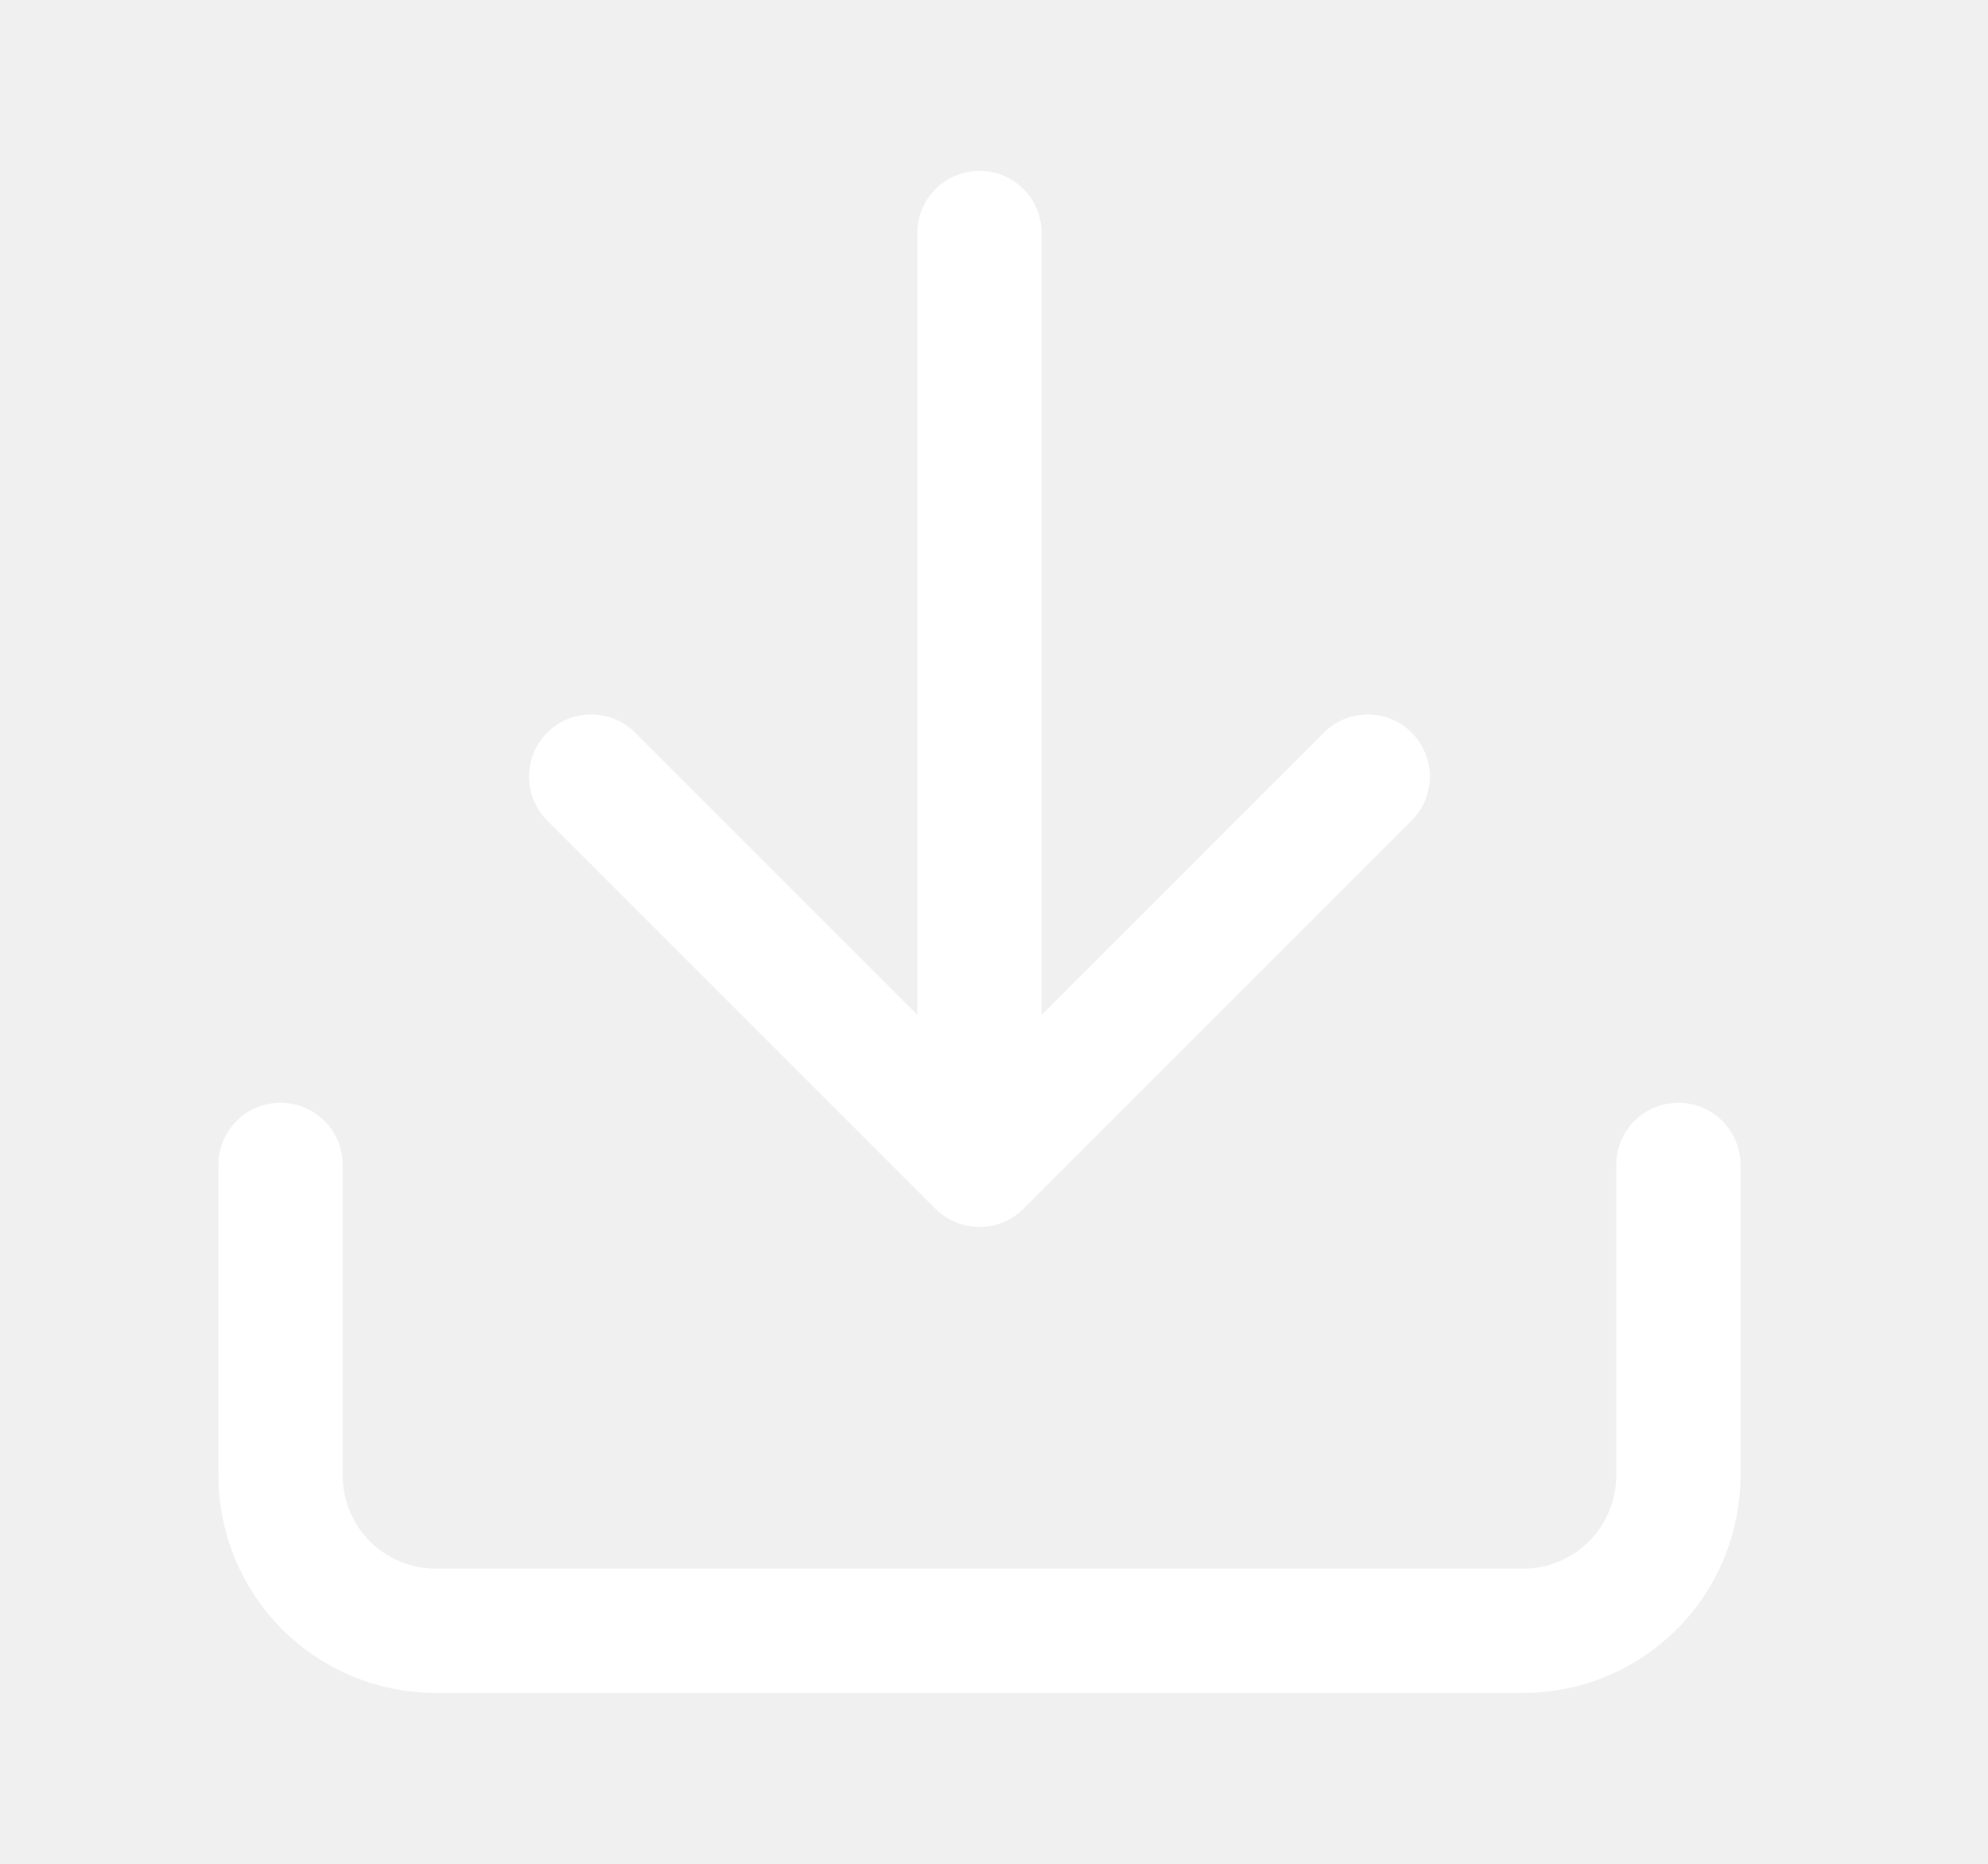
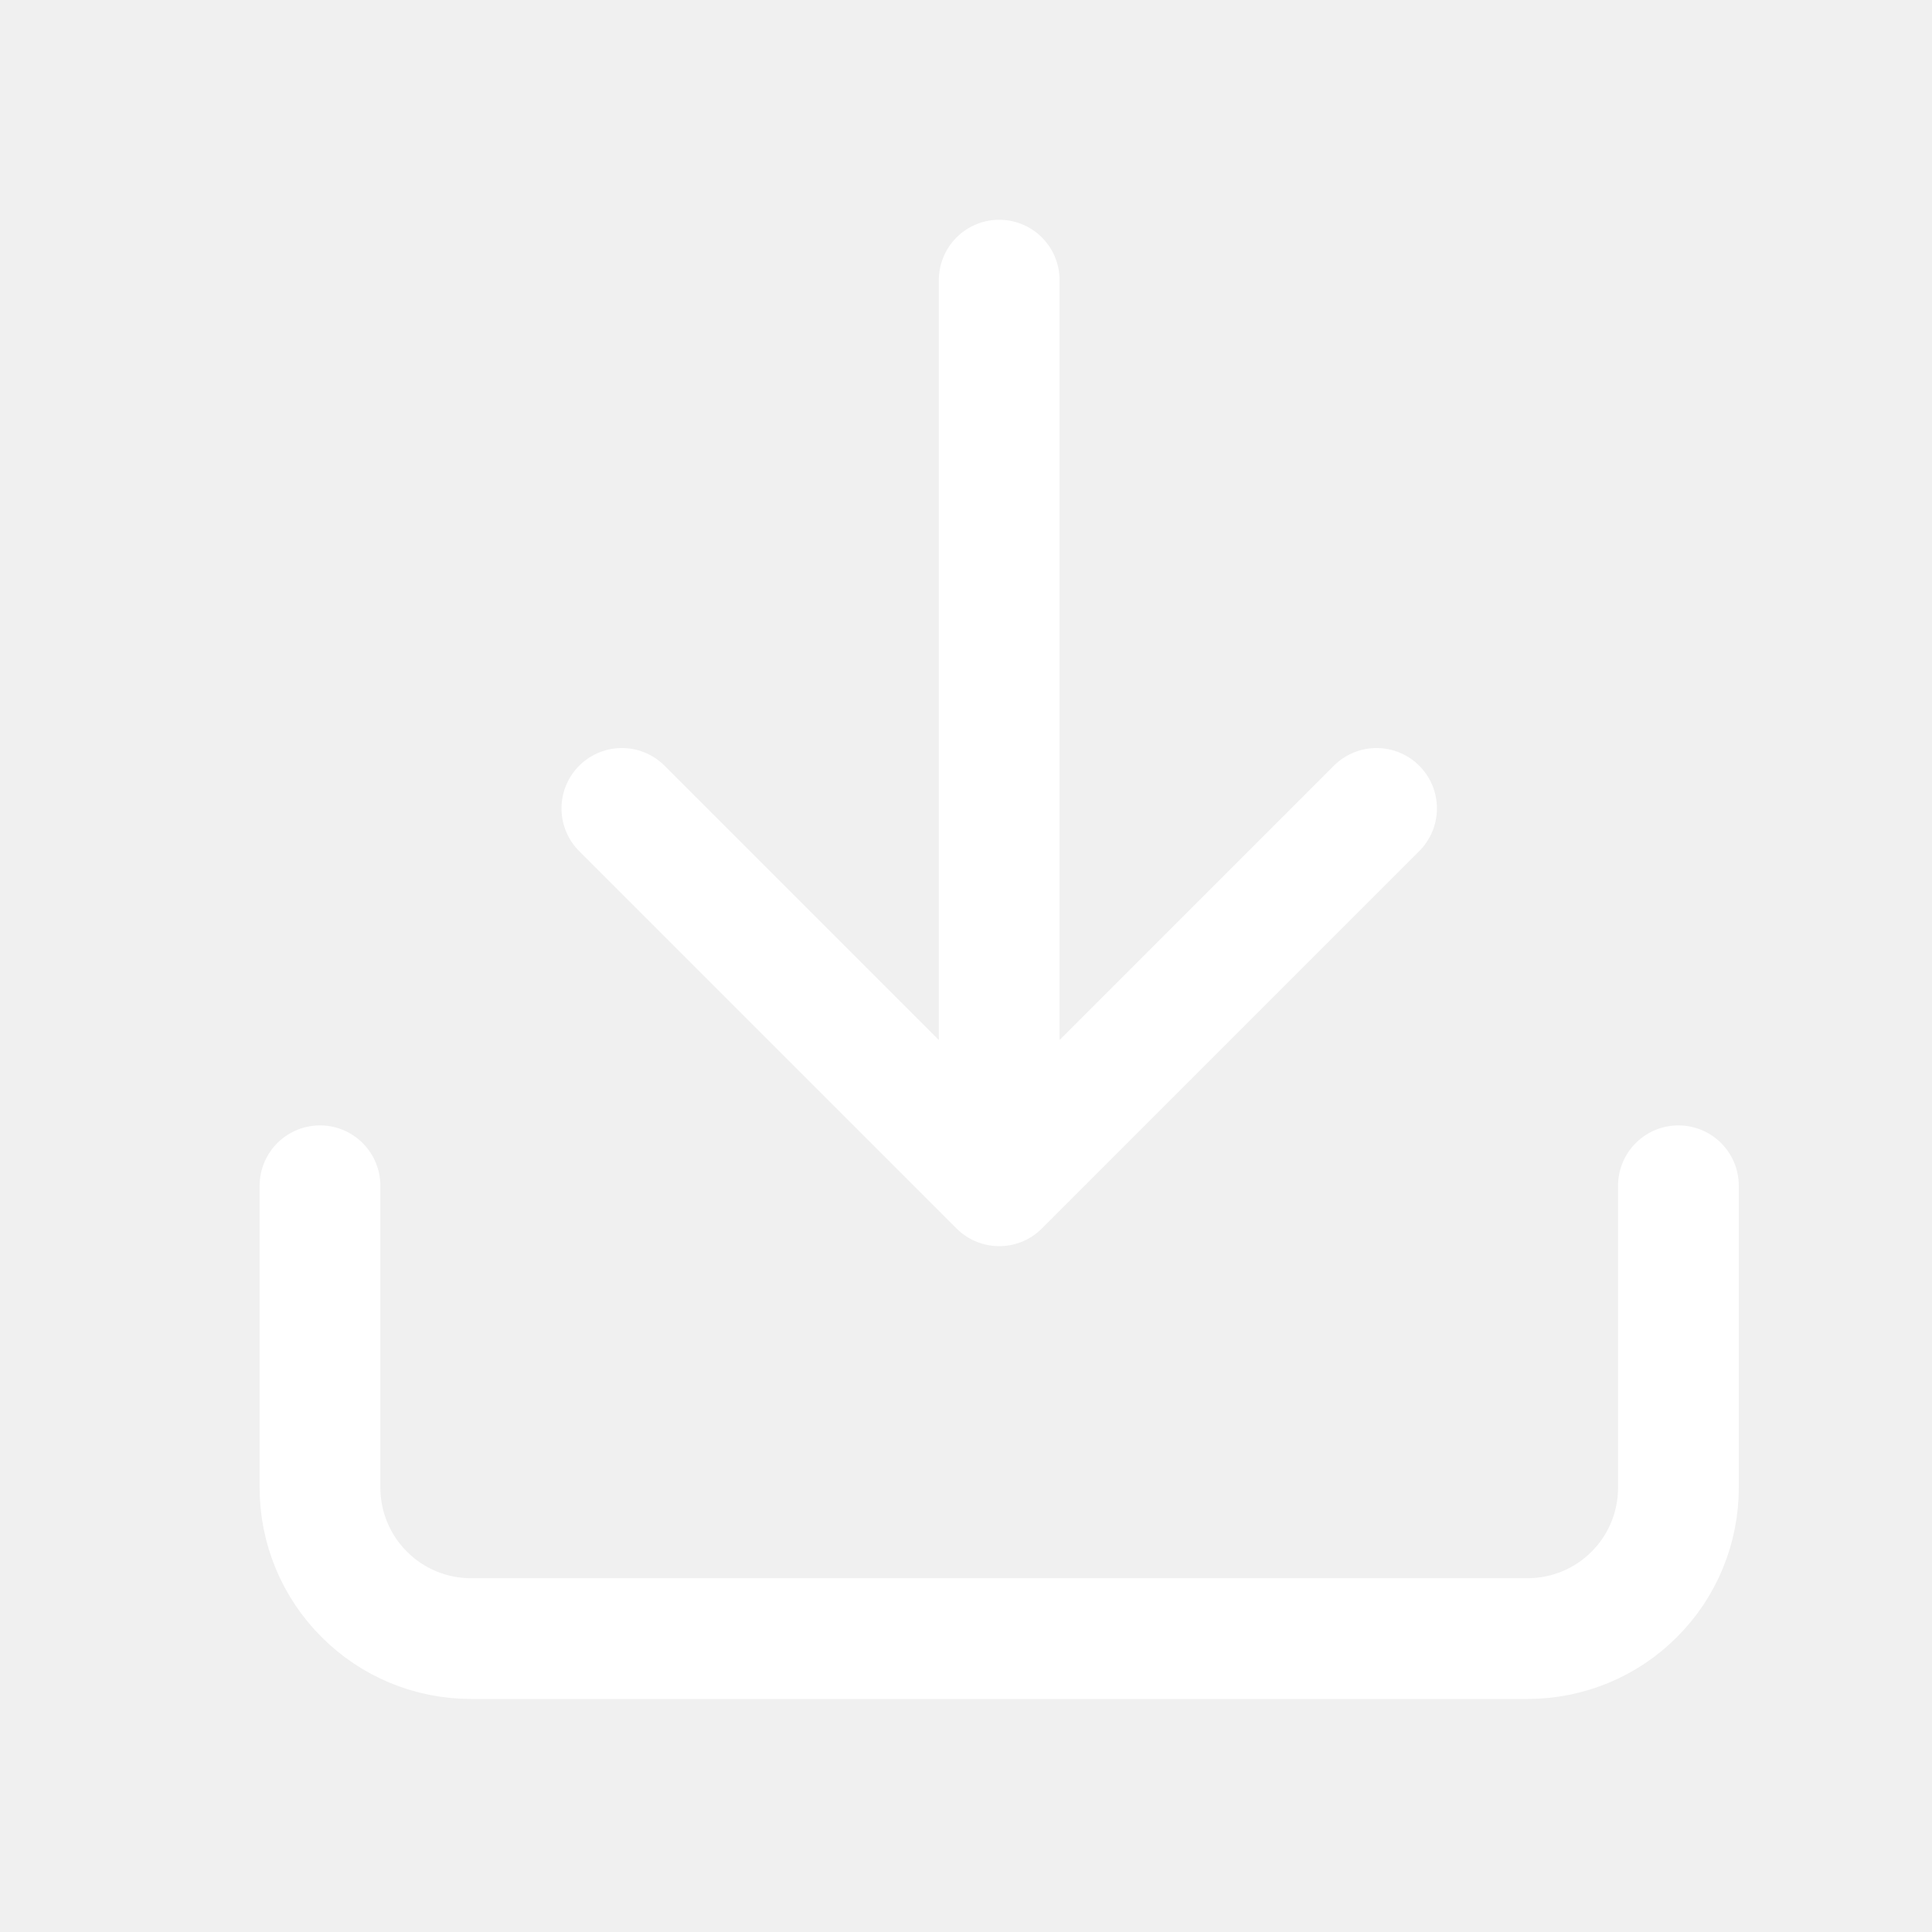
- <svg xmlns="http://www.w3.org/2000/svg" width="16" height="15" viewBox="0 0 16 15" fill="none">
-   <path d="M13.508 9.375V11.875C13.508 12.207 13.376 12.524 13.142 12.759C12.907 12.993 12.589 13.125 12.258 13.125H3.508C3.176 13.125 2.858 12.993 2.624 12.759C2.39 12.524 2.258 12.207 2.258 11.875V9.375M4.758 6.25L7.883 9.375M7.883 9.375L11.008 6.25M7.883 9.375V1.875" stroke="white" stroke-linecap="round" stroke-linejoin="round" />
+ <svg xmlns="http://www.w3.org/2000/svg" width="16" height="16" viewBox="0 0 16 16" fill="none">
+   <g id="download">
+     <path id="Icon" d="M13.9 9.82V12.32C13.9 12.652 13.769 12.97 13.534 13.204C13.3 13.439 12.982 13.57 12.65 13.57H3.9C3.569 13.57 3.251 13.439 3.017 13.204C2.782 12.97 2.65 12.652 2.65 12.32V9.82M5.15 6.695L8.275 9.82M8.275 9.82L11.4 6.695M8.275 9.82V2.32" stroke="white" stroke-linecap="round" stroke-linejoin="round" />
+   </g>
</svg>
